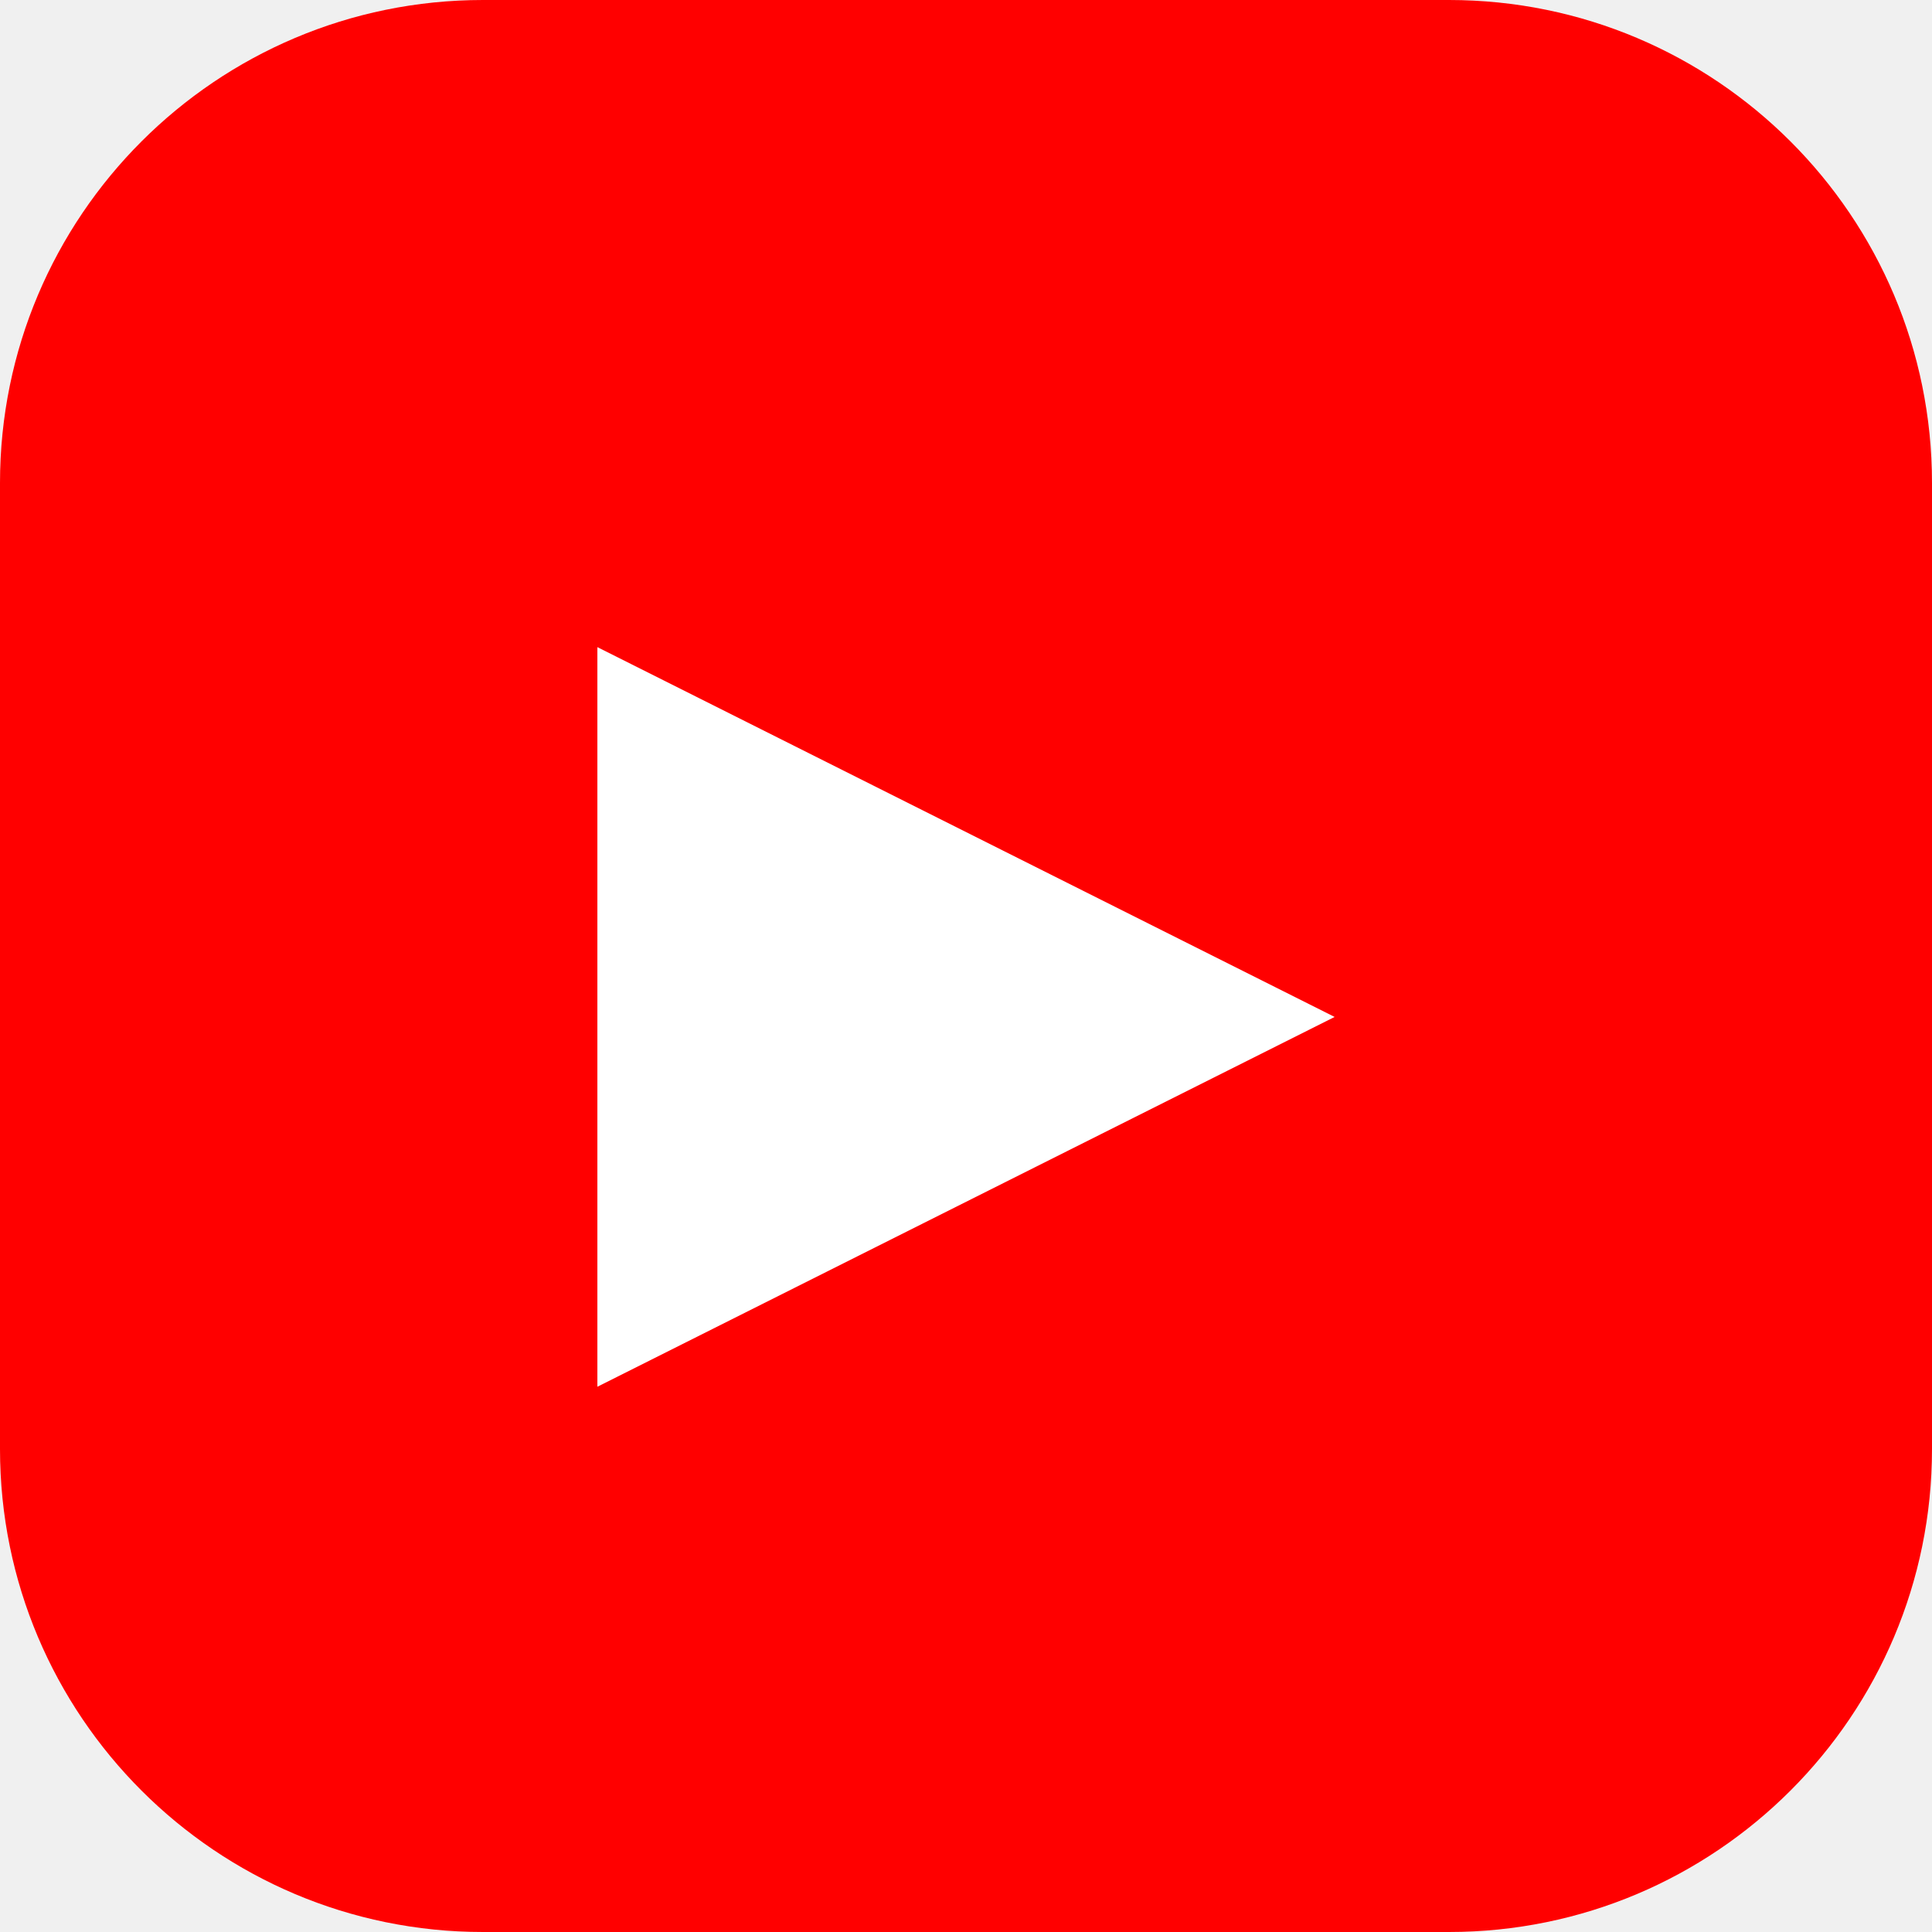
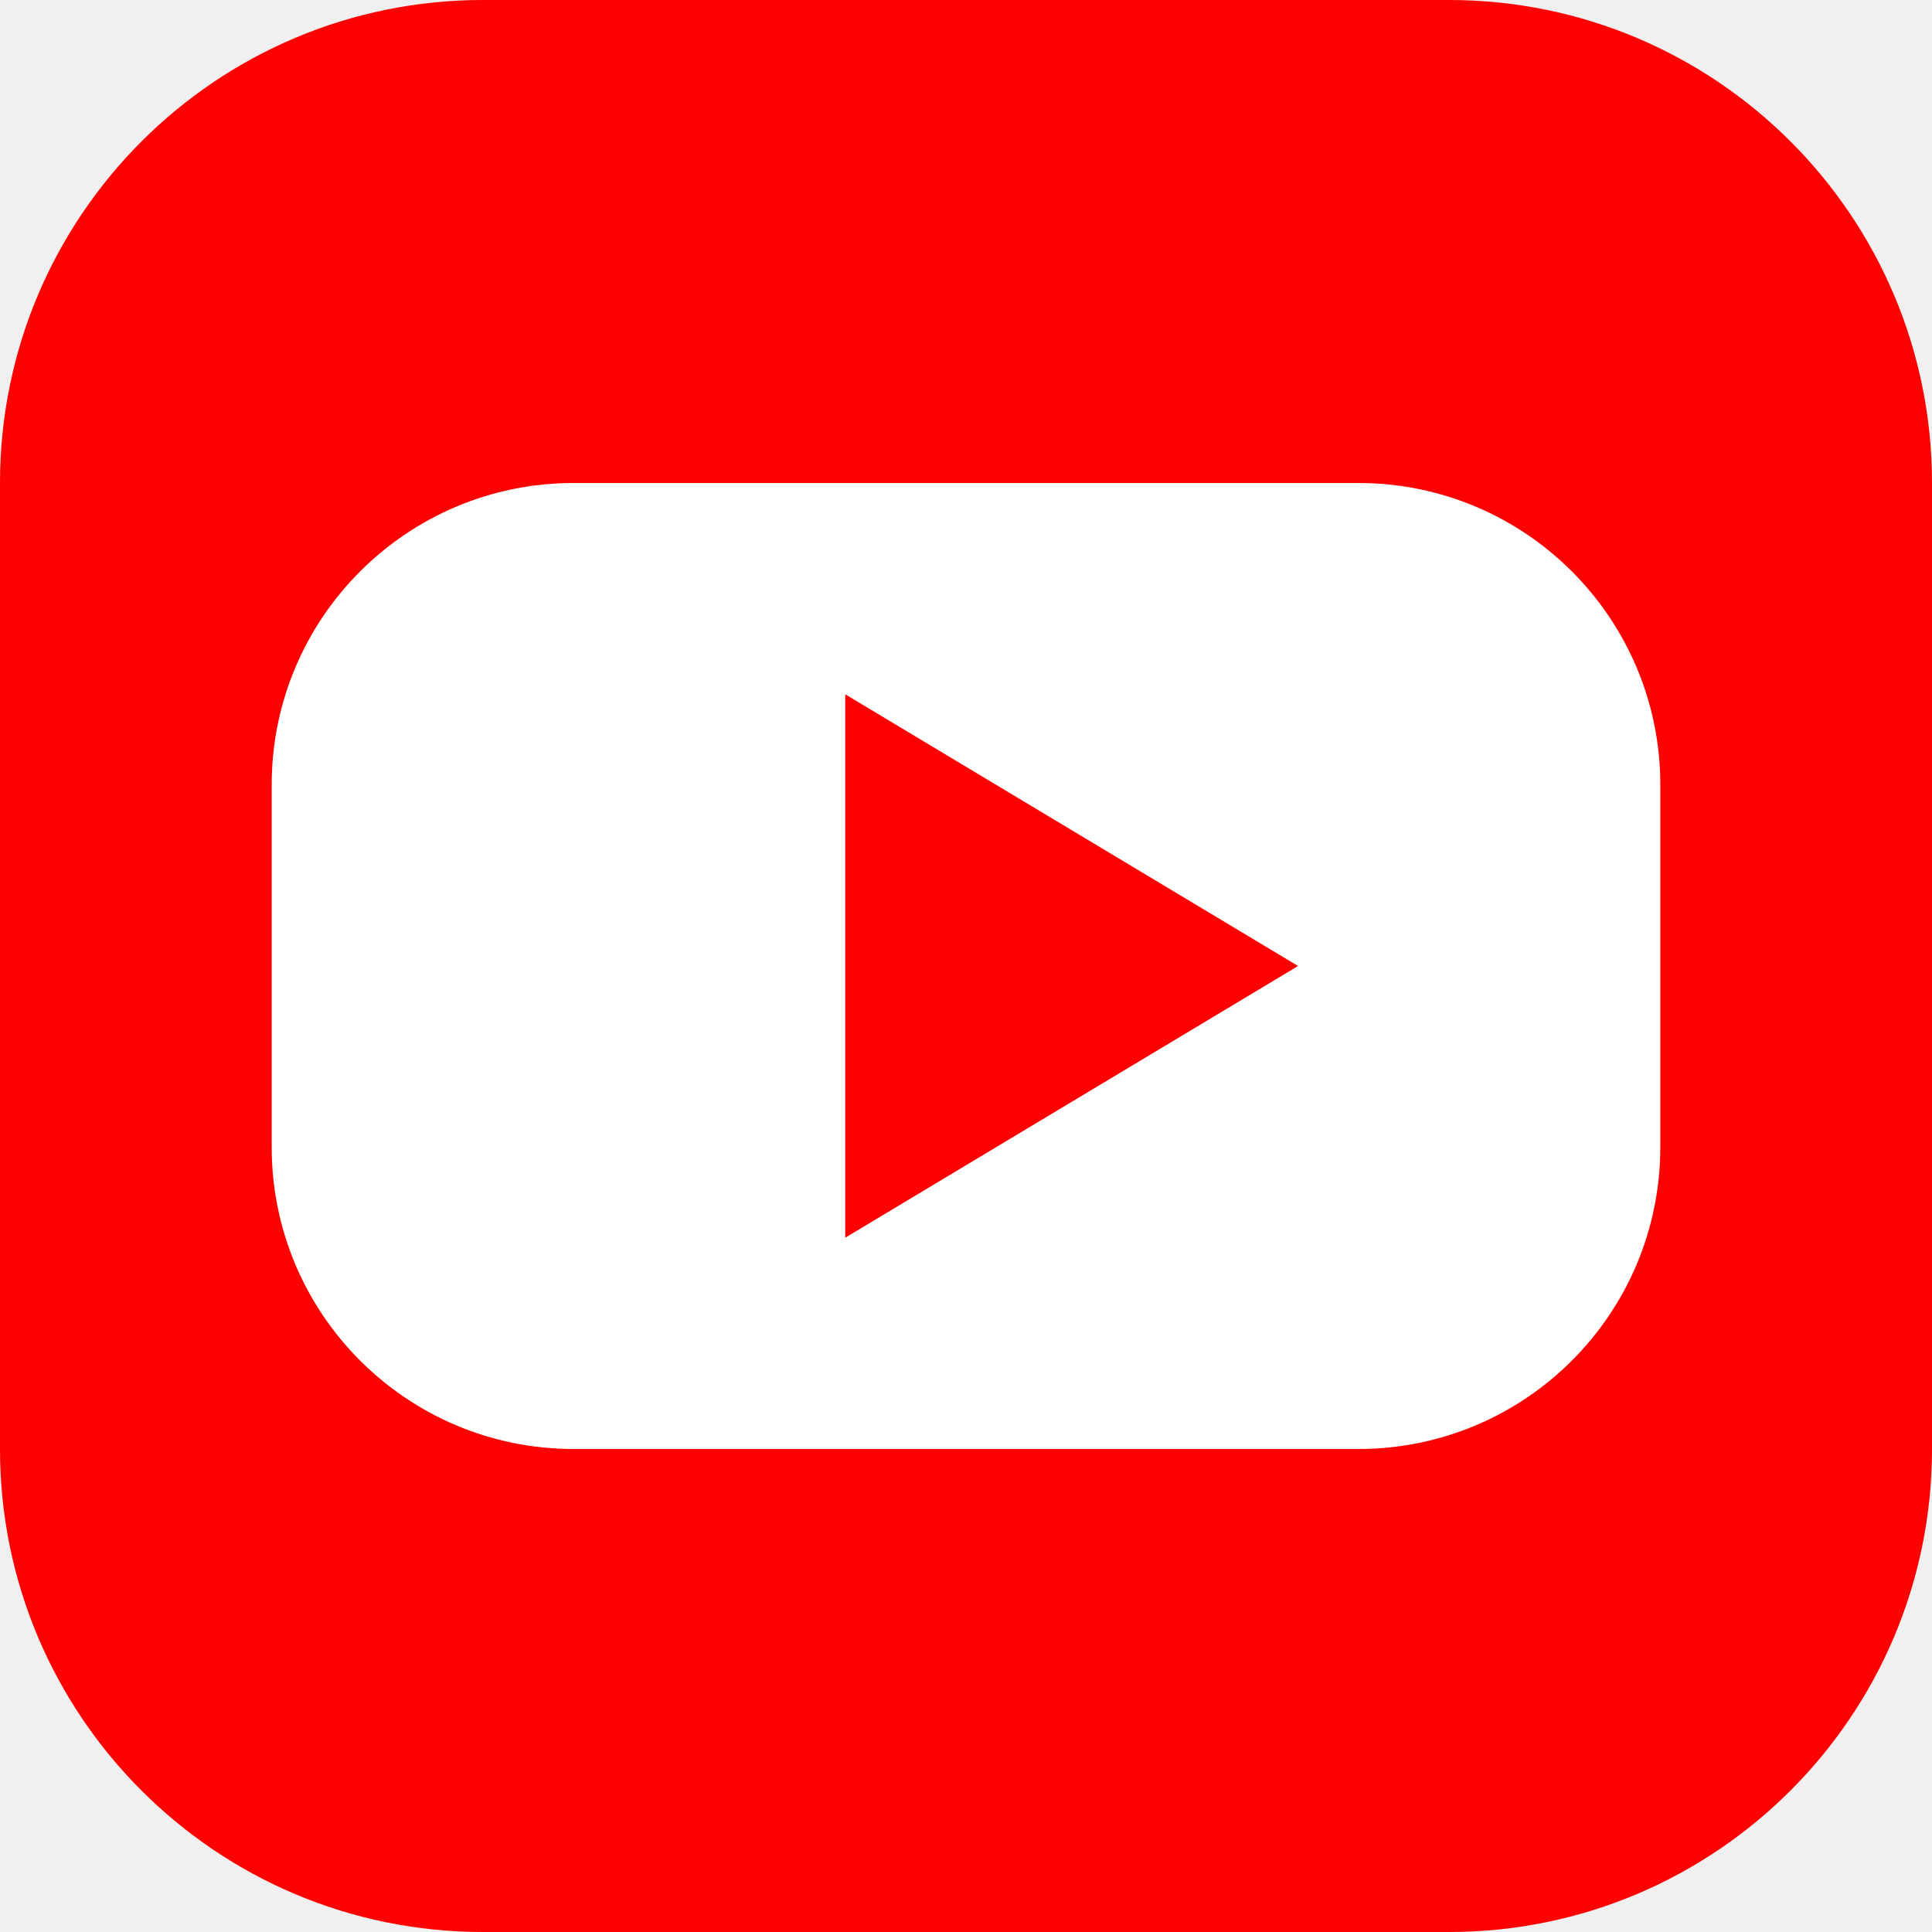
<svg xmlns="http://www.w3.org/2000/svg" width="64" height="64" viewBox="0 0 64 64" role="img" aria-label="youtube">
  <rect width="64" height="64" rx="16" fill="#FF0000" />
-   <text x="32" y="42" text-anchor="middle" font-size="32" font-family="Arial, sans-serif" font-weight="700" fill="white">▶</text>
+   <rect x="9" y="16" width="46" height="32" rx="10" fill="white" />
+   <path d="m28 23 15 9-15 9z" fill="#FF0000" />
</svg>
